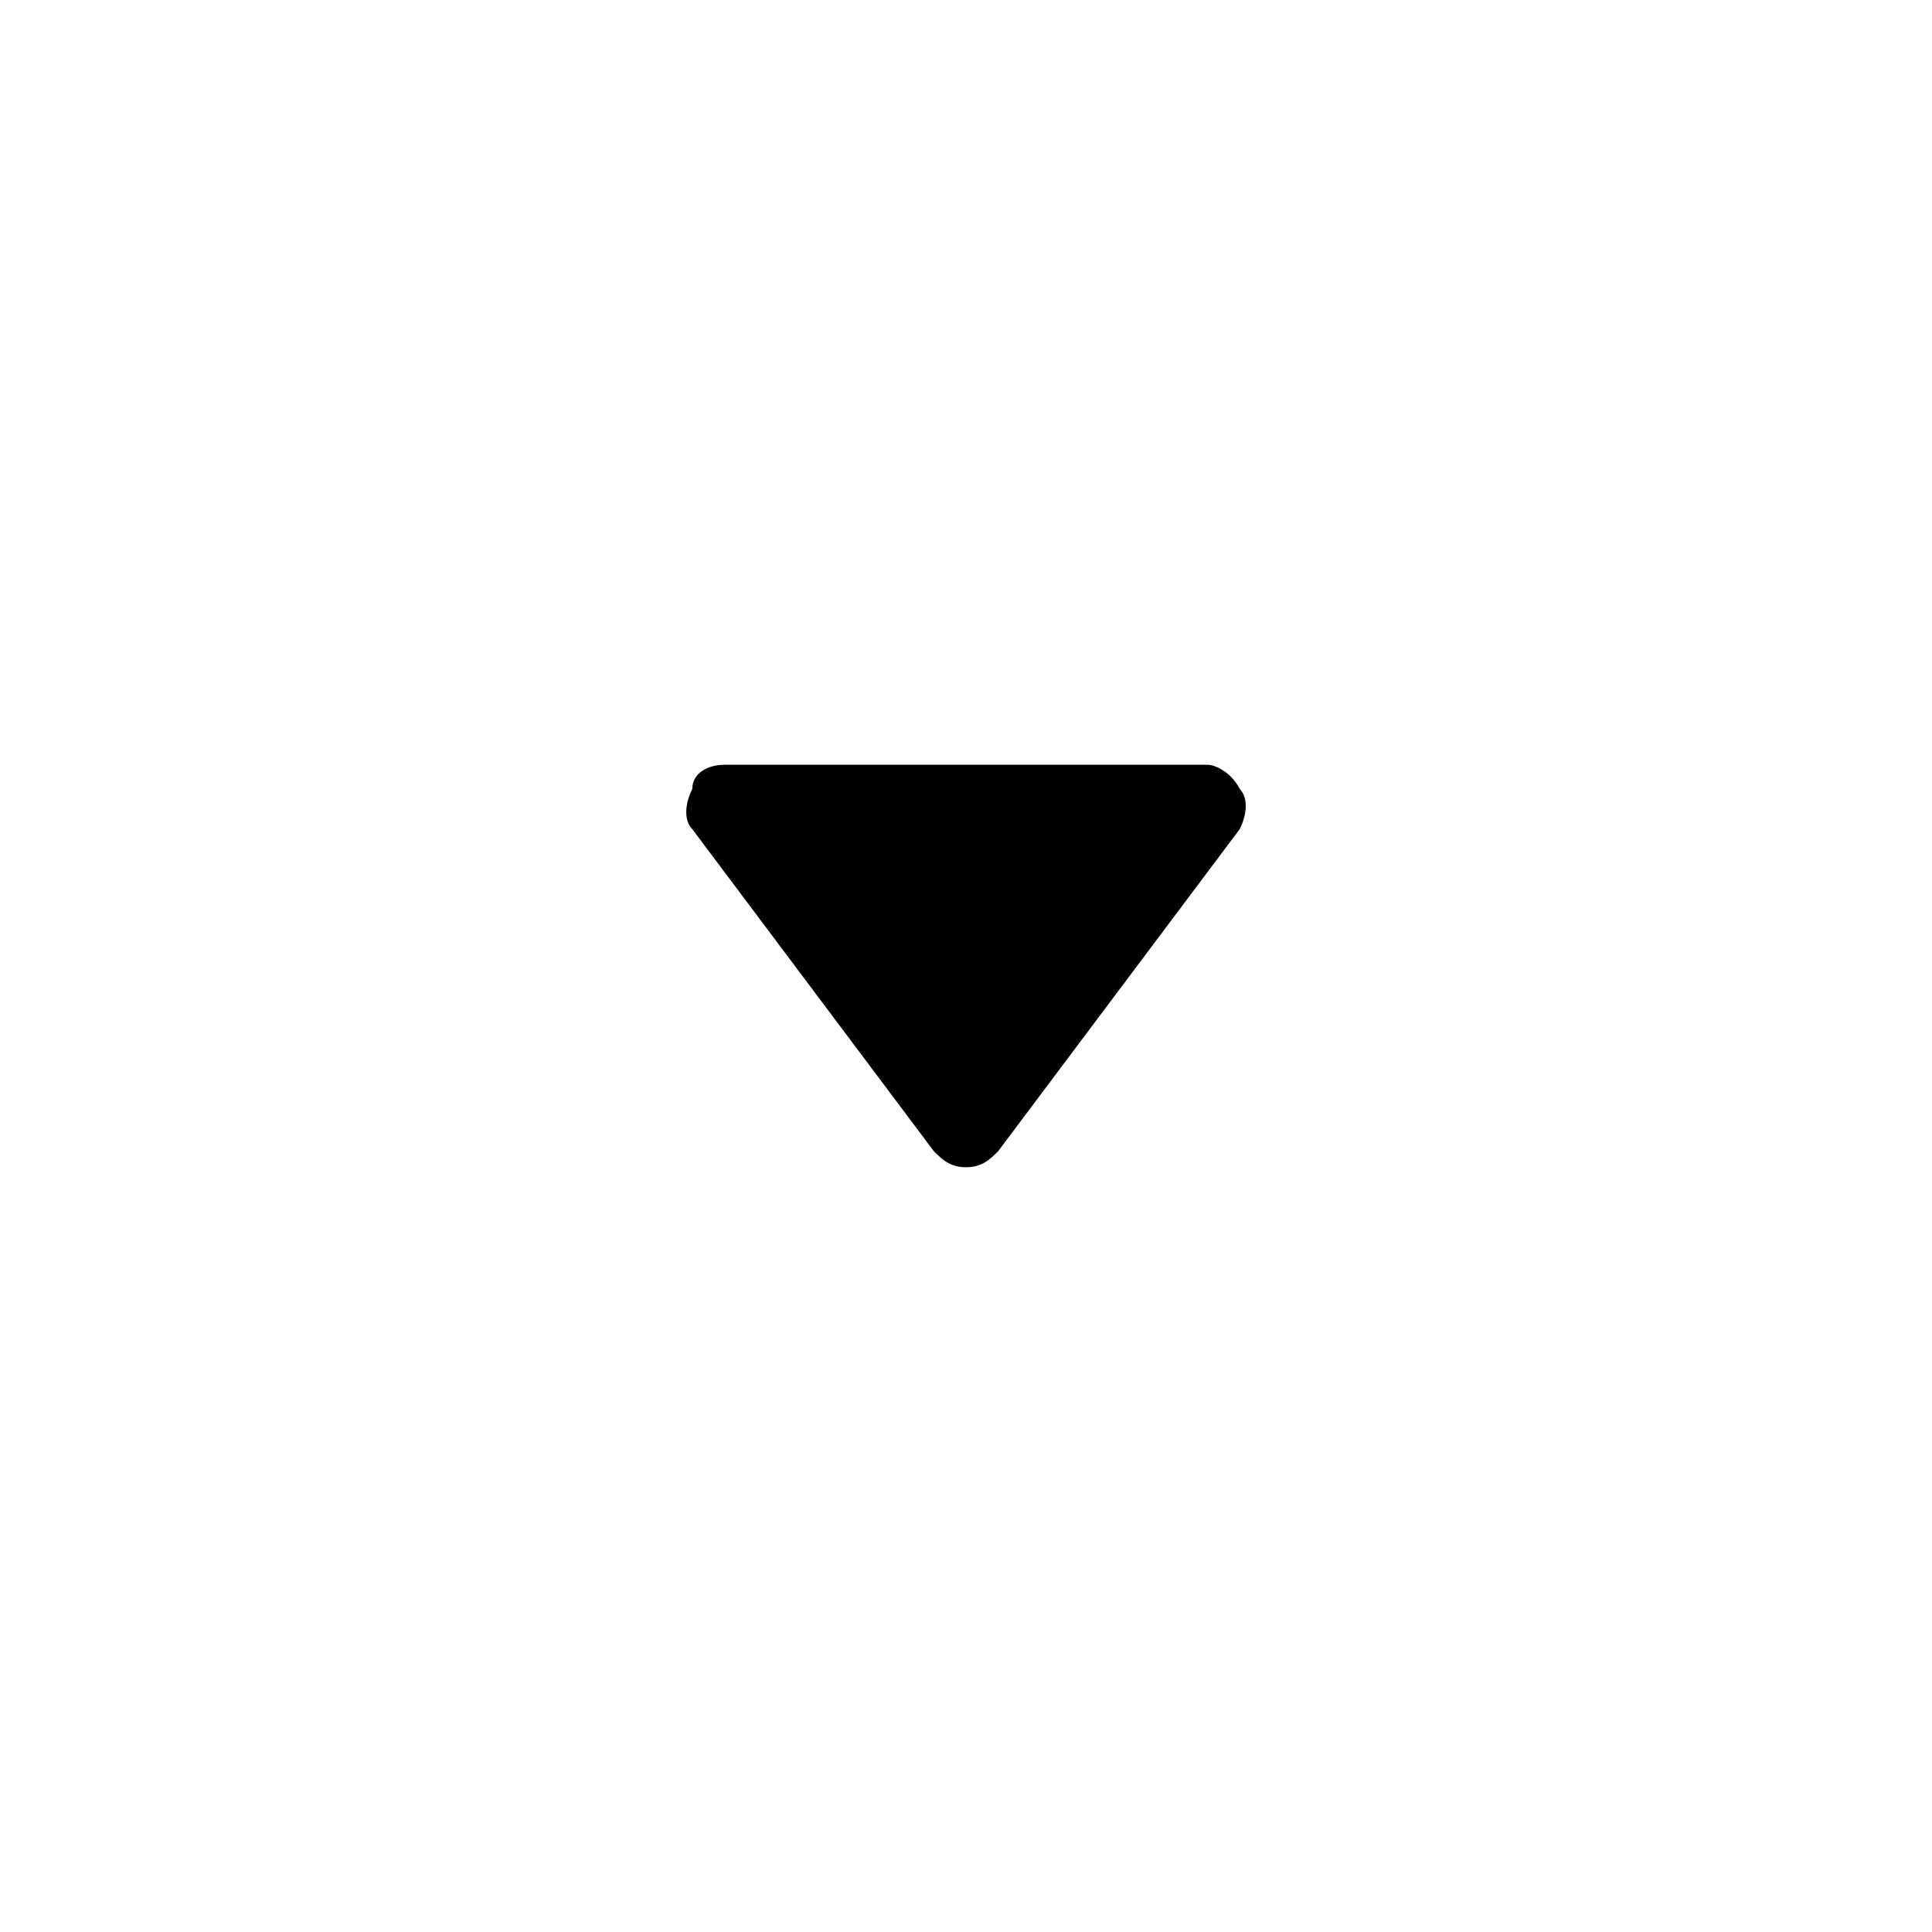
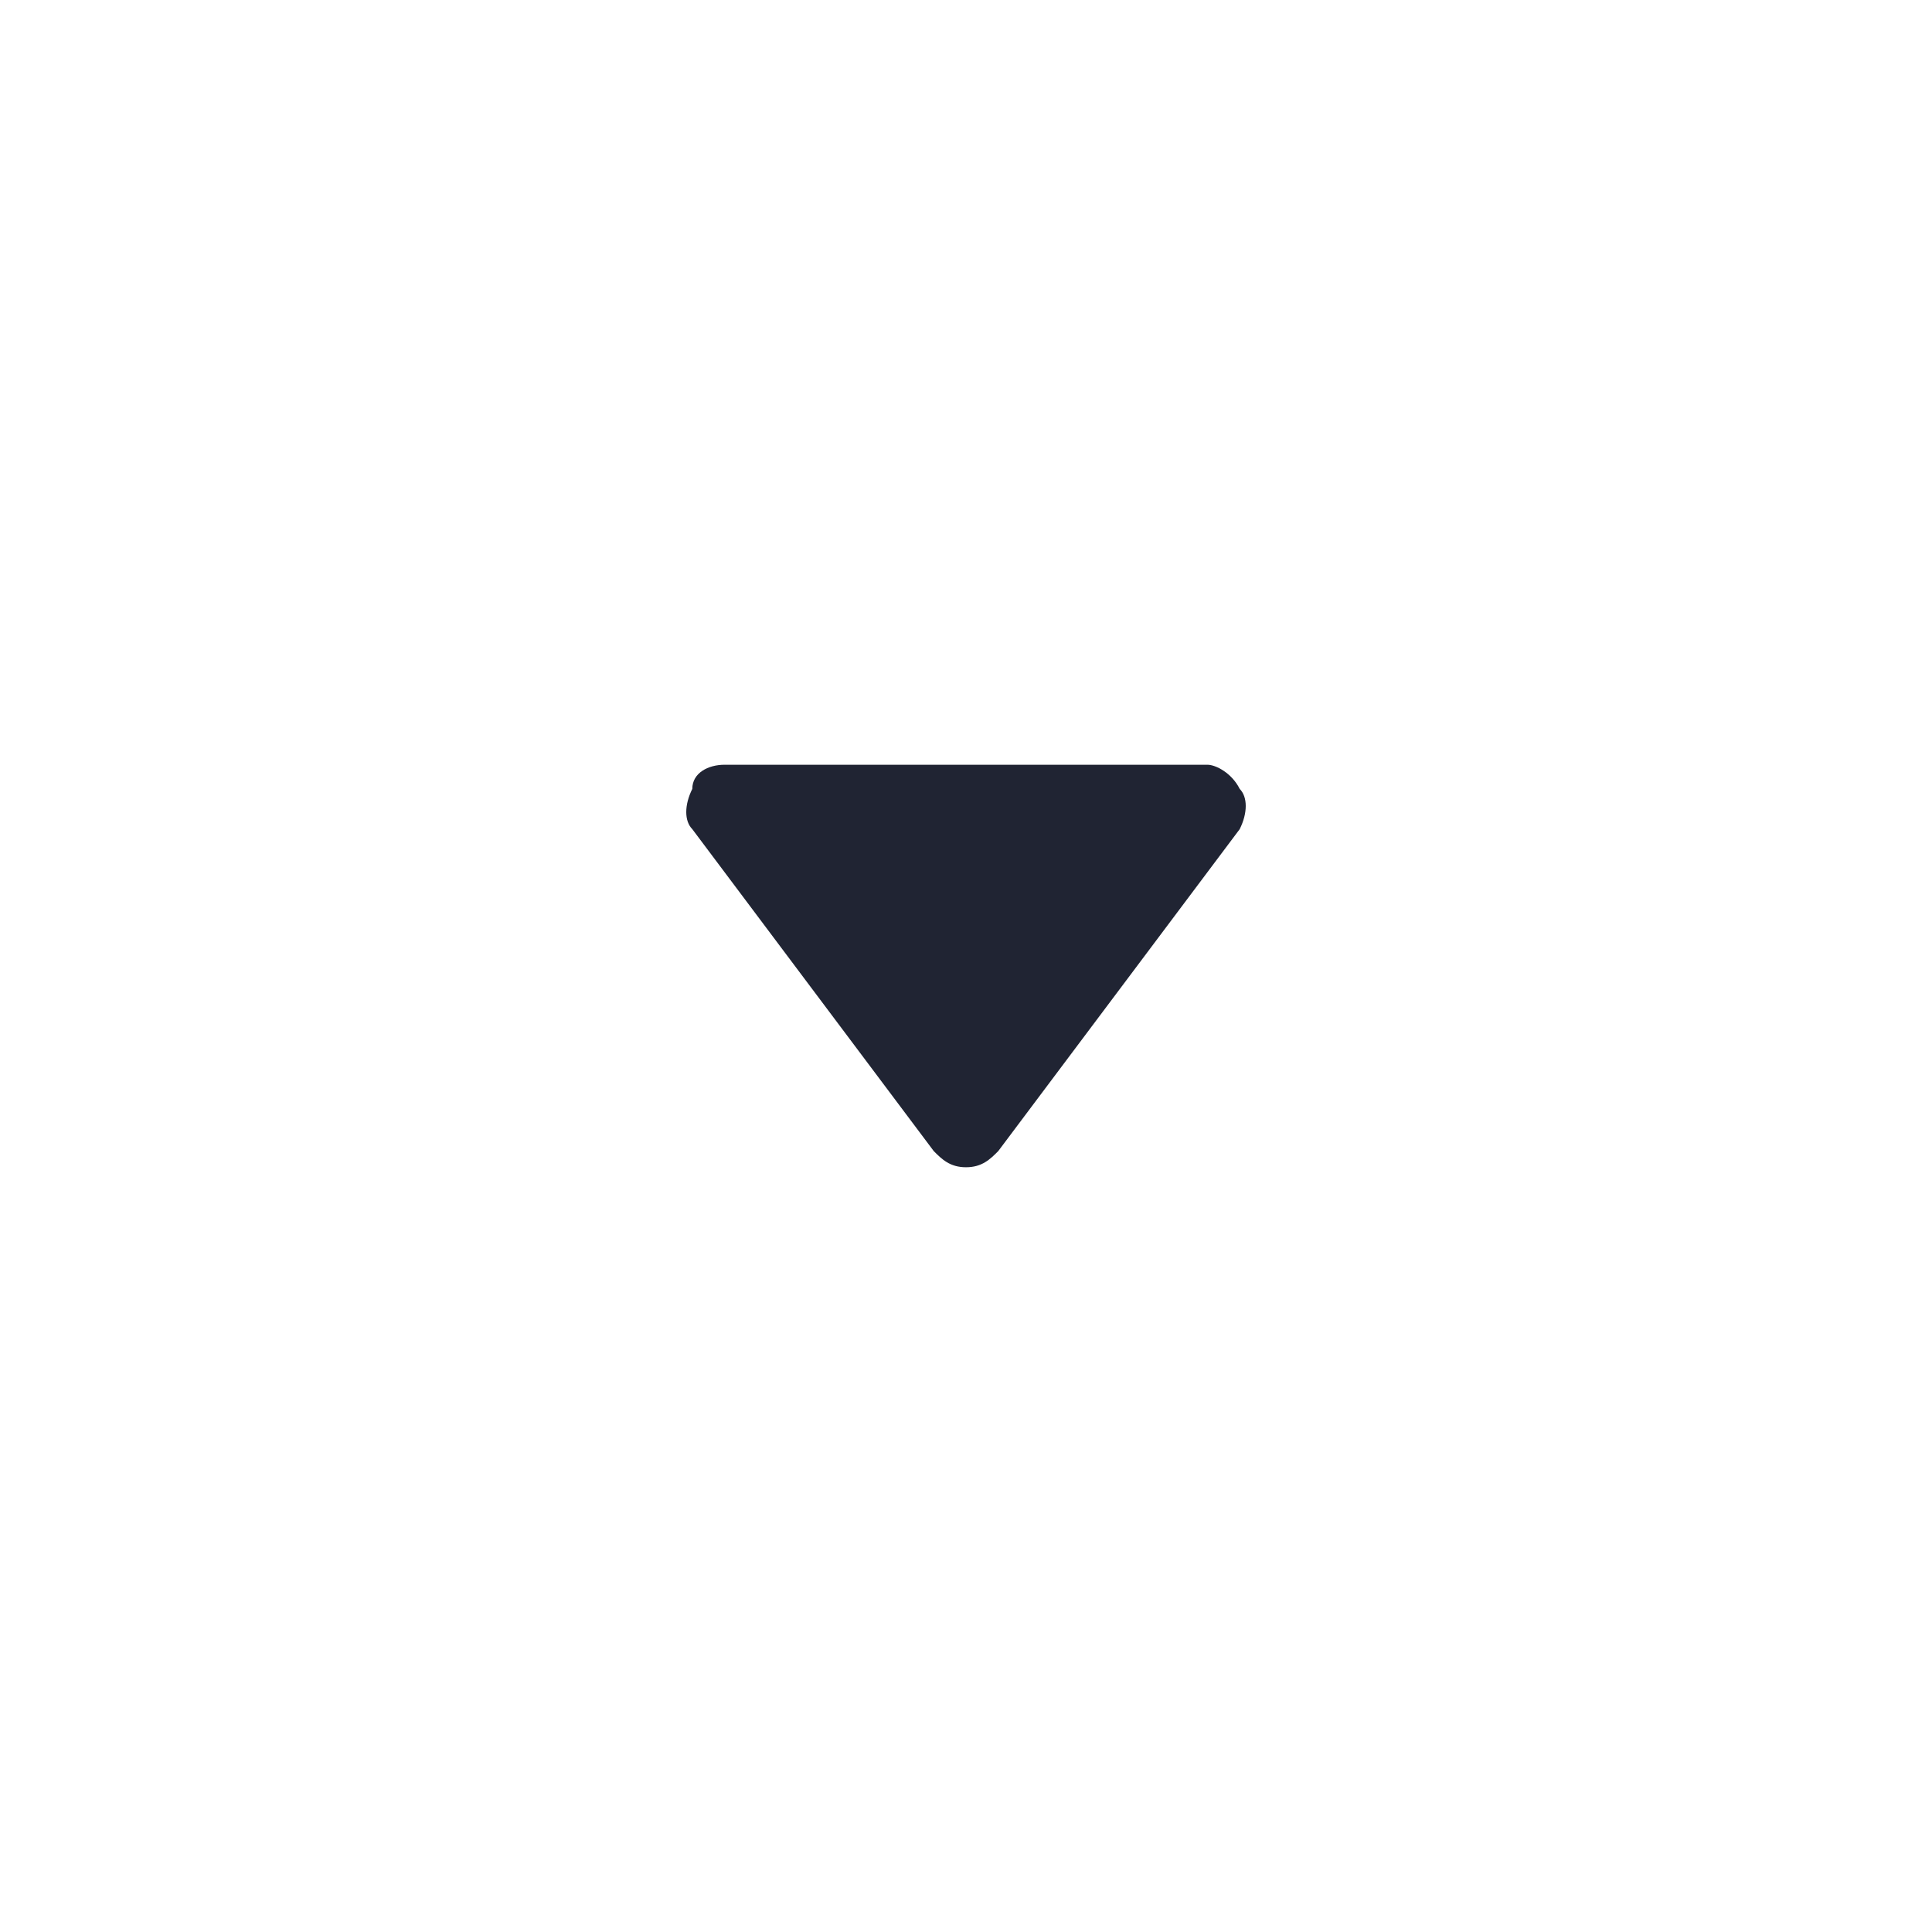
<svg xmlns="http://www.w3.org/2000/svg" version="1.1" id="Layer_1" x="0px" y="0px" viewBox="0 0 24 24" style="enable-background:new 0 0 24 24;" xml:space="preserve">
-   <path d="M15.4,9.8c-0.1-0.2-0.3-0.3-0.4-0.3H9c-0.2,0-0.4,0.1-0.4,0.3c-0.1,0.2-0.1,0.4,0,0.5l3,4c0.1,0.1,0.2,0.2,0.4,0.2  s0.3-0.1,0.4-0.2l3-4C15.5,10.1,15.5,9.9,15.4,9.8z" />
+   <style type="text/css">
+ 	.st0{fill:#202433;}
+ </style>
+   <path class="st0" d="M15.4,9.8c-0.1-0.2-0.3-0.3-0.4-0.3H9c-0.2,0-0.4,0.1-0.4,0.3c-0.1,0.2-0.1,0.4,0,0.5l3,4  c0.1,0.1,0.2,0.2,0.4,0.2s0.3-0.1,0.4-0.2l3-4C15.5,10.1,15.5,9.9,15.4,9.8z" />
</svg>
